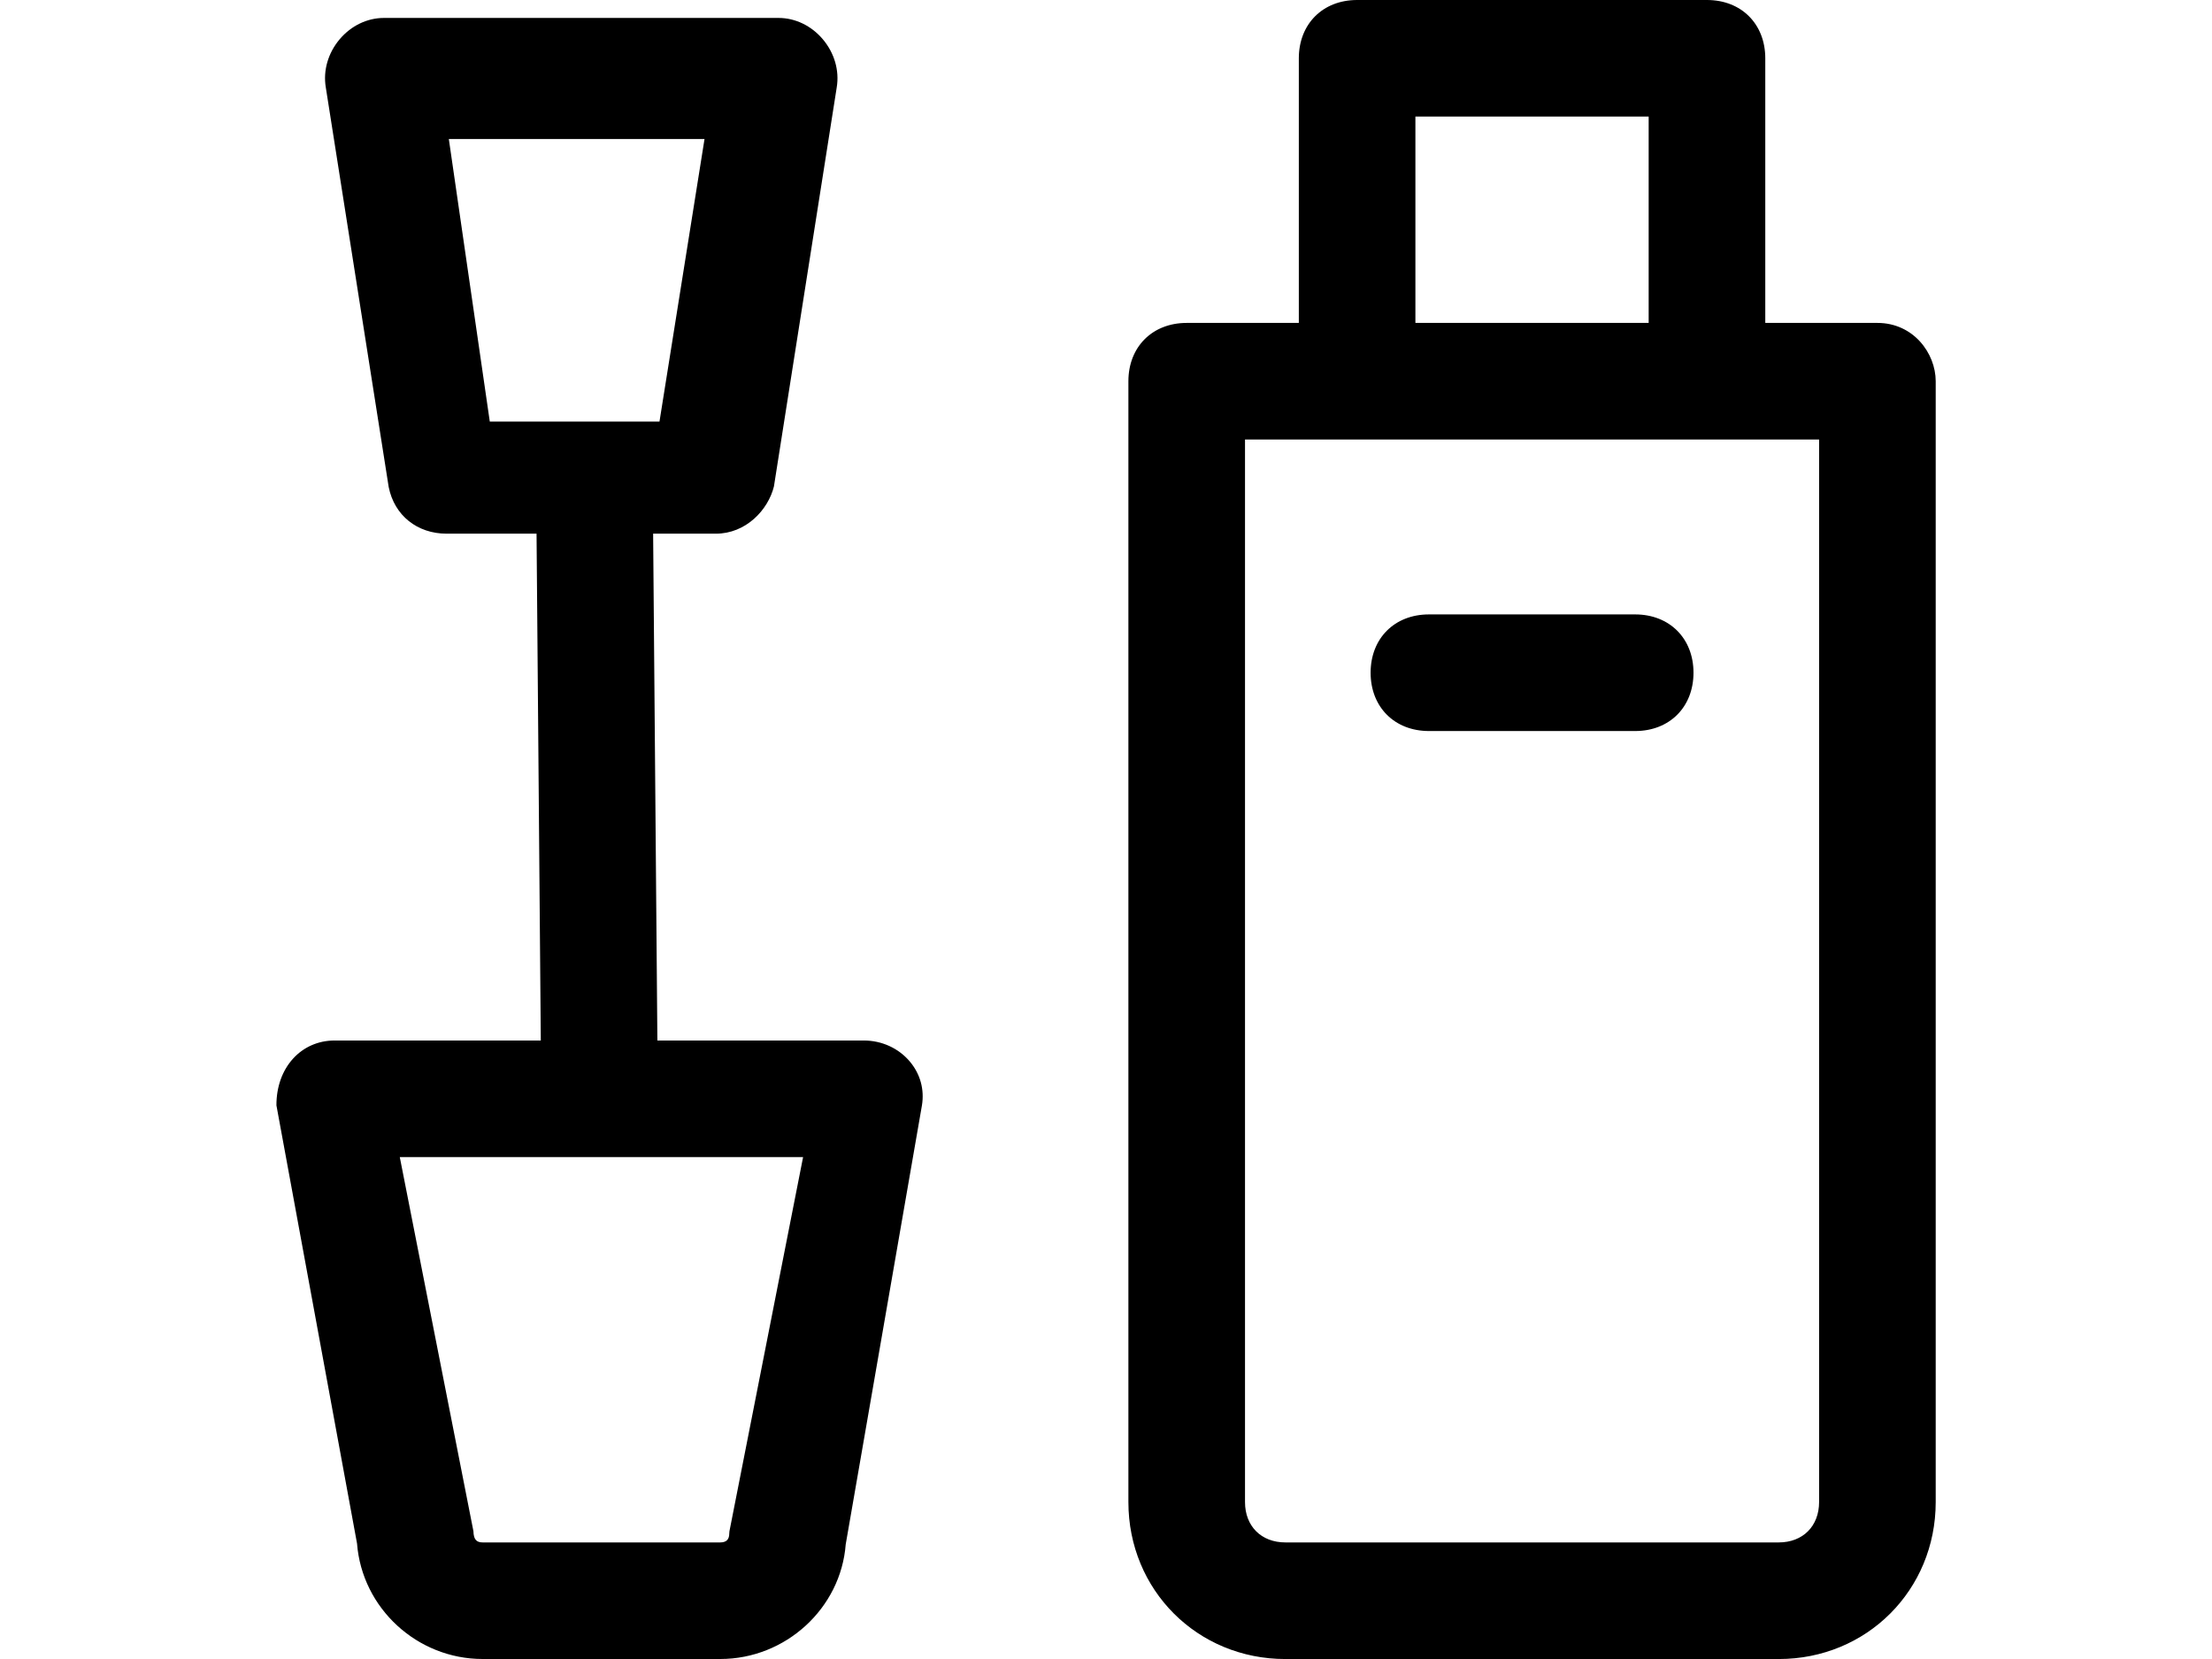
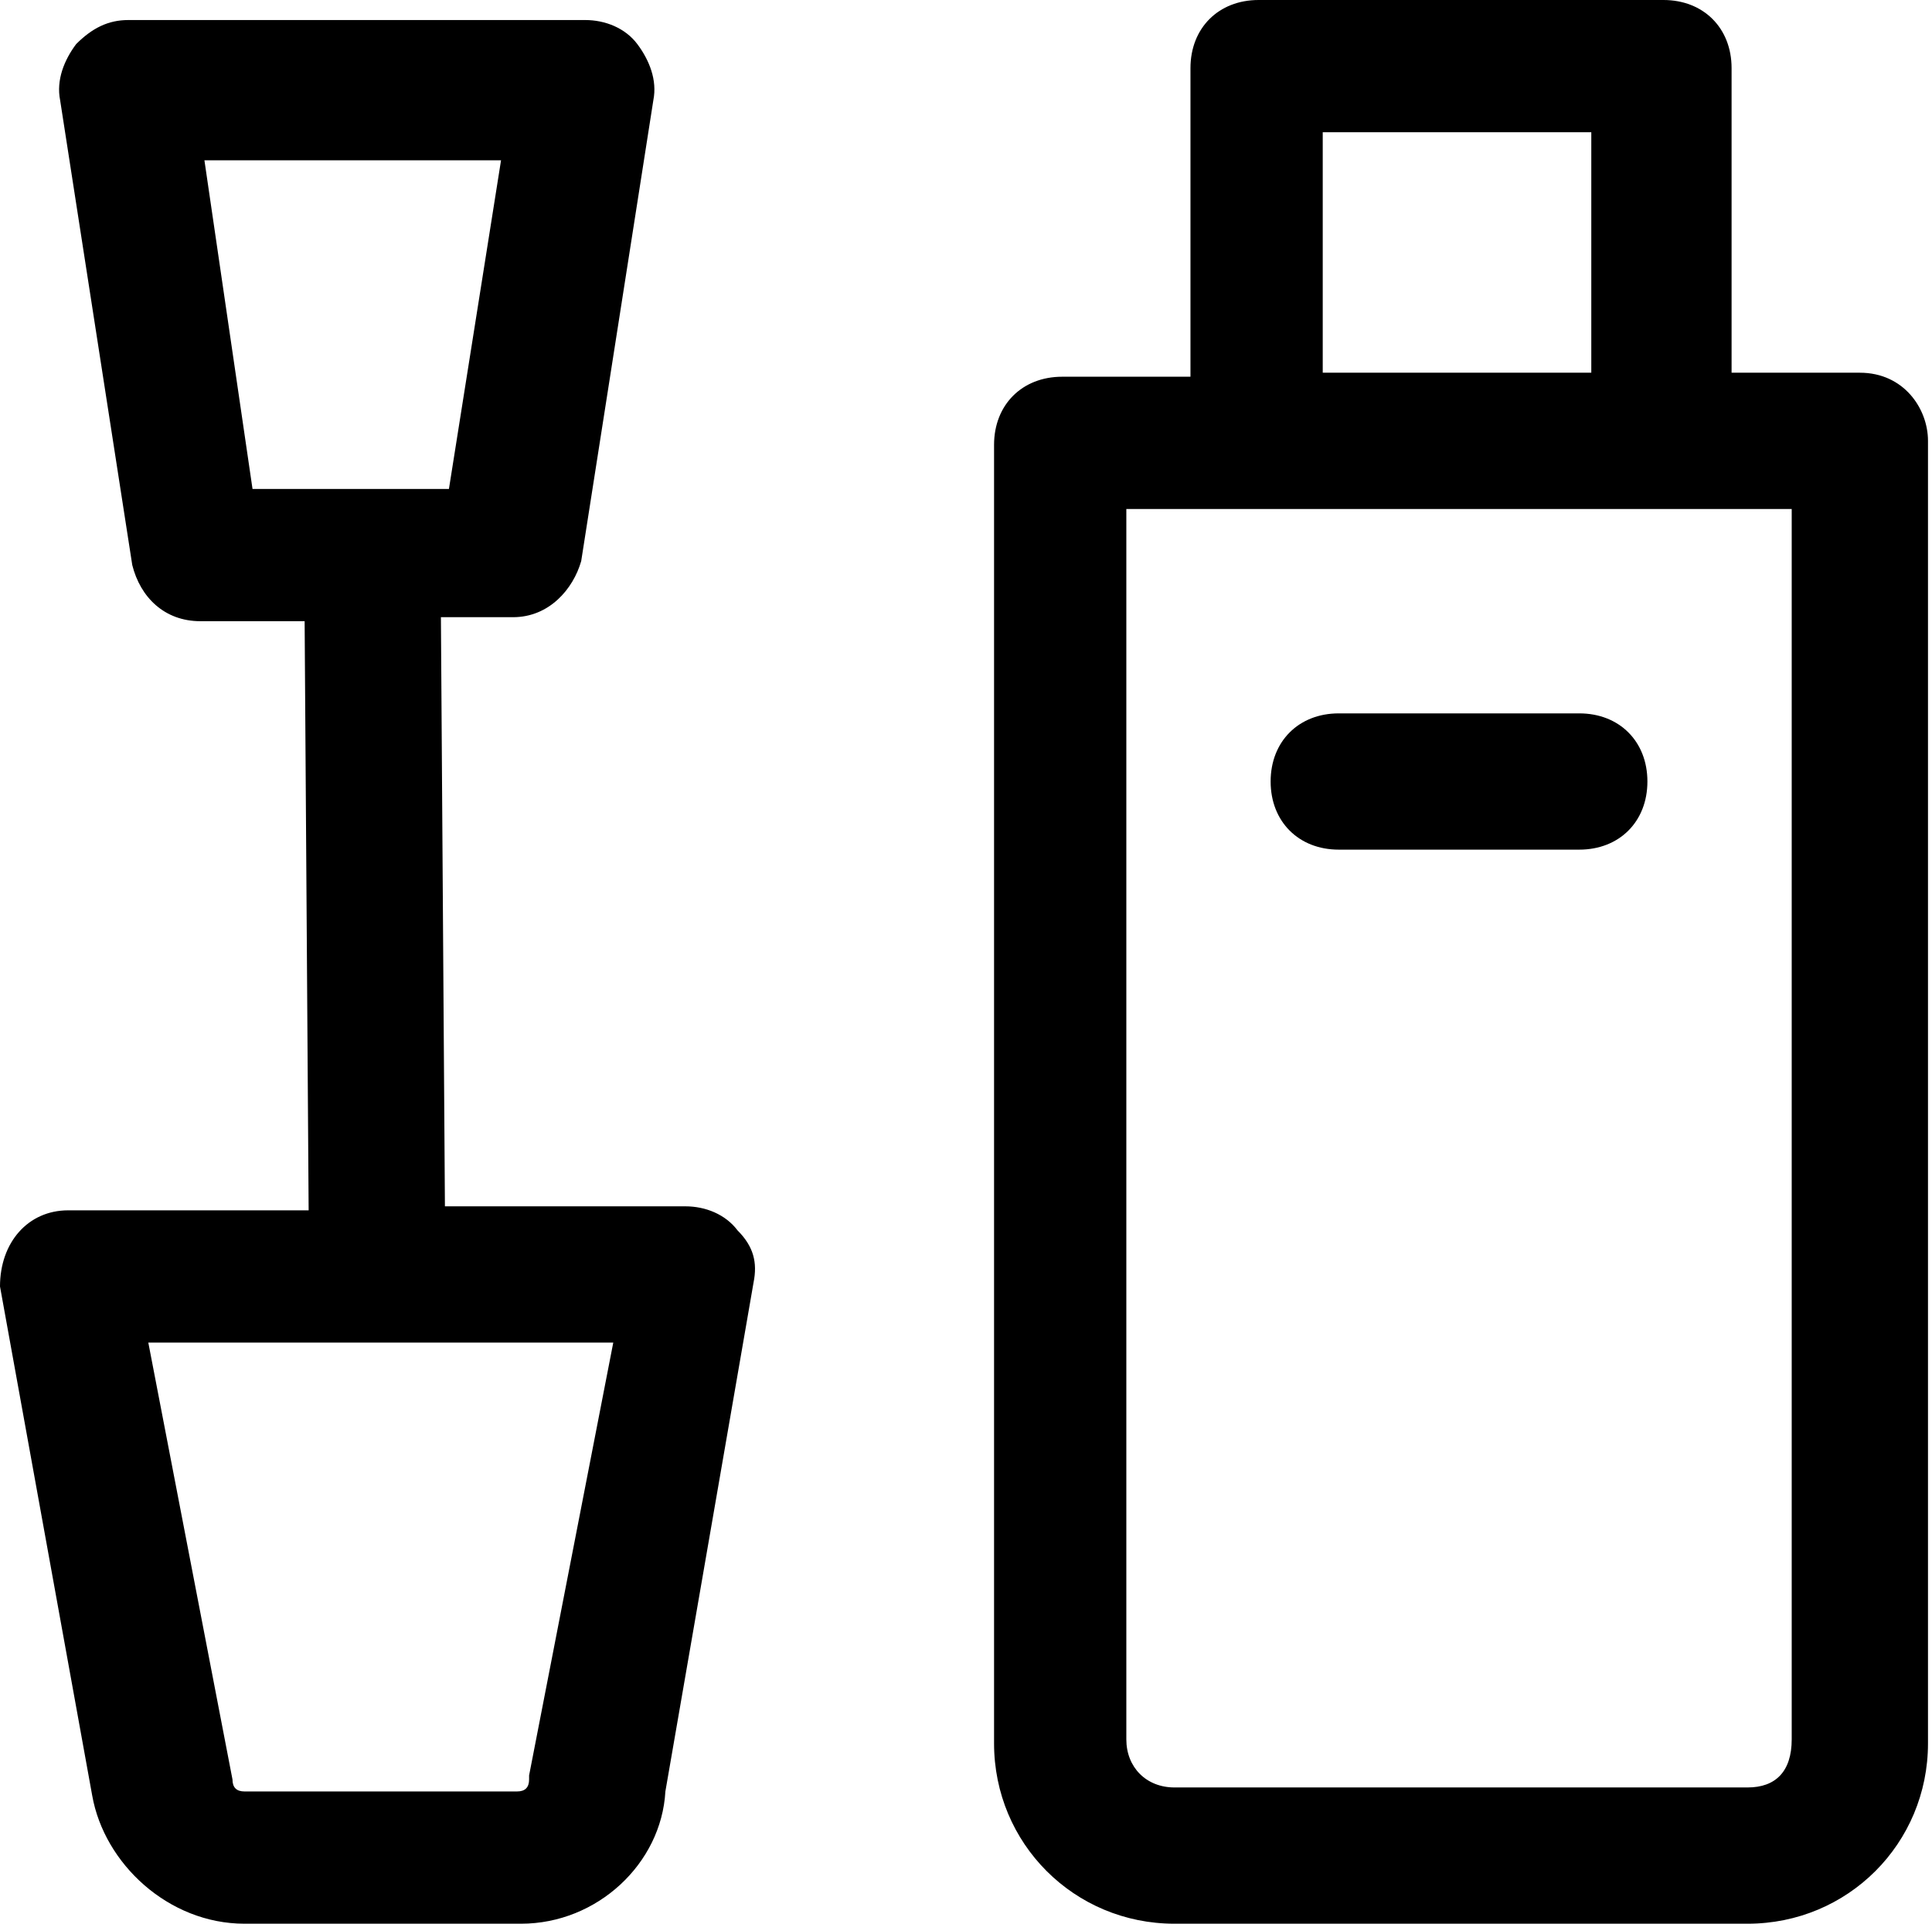
- <svg xmlns="http://www.w3.org/2000/svg" version="1.0" id="Layer_1" x="0px" y="0px" width="64px" height="48px" viewBox="0 0 64 48" style="enable-background:new 0 0 64 48;" xml:space="preserve">
-   <path d="M24.993,30.105H19.02l-0.123-14.664h1.813c0.872,0,1.514-0.687,1.682-1.366l1.817-11.545  c0.081-0.489-0.066-0.997-0.404-1.396c-0.331-0.391-0.797-0.615-1.278-0.615H11.108c-0.482,0-0.948,0.224-1.279,0.615  C9.492,1.532,9.345,2.041,9.426,2.526l1.82,11.565c0.164,0.821,0.823,1.35,1.679,1.35h2.599l0.123,14.664H9.68  c-0.962,0-1.687,0.781-1.682,1.877l2.332,12.676C10.475,46.531,12.07,48,13.963,48h6.877c1.893,0,3.488-1.469,3.629-3.316  l2.205-12.699c0.077-0.463-0.048-0.915-0.352-1.274C25.995,30.325,25.51,30.105,24.993,30.105z M20.384,4.022l-1.303,8.175h-4.91  l-1.185-8.175H20.384z M23.236,33.478l-2.131,10.826L21.1,44.367c0,0.175-0.085,0.26-0.26,0.26h-6.877  c-0.175,0-0.26-0.085-0.265-0.323l-2.131-10.826H23.236z M54.319,9.343h-3.244V1.687C51.075,0.693,50.381,0,49.388,0H39.266  c-0.993,0-1.687,0.693-1.687,1.687v7.656h-3.244c-0.993,0-1.687,0.693-1.687,1.687v32.429c0,2.547,1.995,4.542,4.542,4.542h14.274  c2.547,0,4.542-1.995,4.542-4.542V11.03C56.005,10.219,55.36,9.343,54.319,9.343z M40.952,9.343v-5.97h6.749v5.97H40.952z   M51.464,44.627H37.19c-0.698,0-1.168-0.47-1.168-1.168V12.716h16.61v30.742C52.632,44.157,52.162,44.627,51.464,44.627z   M48.998,19.464c0,0.993-0.693,1.687-1.687,1.687h-5.968c-0.993,0-1.687-0.693-1.687-1.687s0.693-1.687,1.687-1.687h5.968  C48.304,17.777,48.998,18.471,48.998,19.464z" />
+ <svg xmlns="http://www.w3.org/2000/svg" version="1.1" id="Layer_1" x="0px" y="0px" width="48.2px" height="48px" viewBox="0 0 48.2 48" style="enable-background:new 0 0 48.2 48;" xml:space="preserve">
+   <path d="M17.1,30.1h-6L11,15.4h1.8c0.9,0,1.5-0.7,1.7-1.4l1.8-11.5c0.1-0.5-0.1-1-0.4-1.4c-0.3-0.4-0.8-0.6-1.3-0.6H3.2  c-0.5,0-0.9,0.2-1.3,0.6C1.6,1.5,1.4,2,1.5,2.5l1.8,11.6c0.2,0.8,0.8,1.4,1.7,1.4h2.6l0.1,14.7h-6c-1,0-1.7,0.8-1.7,1.9l2.3,12.7  C2.6,46.5,4.2,48,6.1,48h6.9c1.9,0,3.5-1.5,3.6-3.3L18.8,32c0.1-0.5,0-0.9-0.4-1.3C18.1,30.3,17.6,30.1,17.1,30.1z M12.5,4l-1.3,8.2  H6.3L5.1,4C5.1,4,12.5,4,12.5,4z M15.3,33.5l-2.1,10.8l0,0.1c0,0.2-0.1,0.3-0.3,0.3H6.1c-0.2,0-0.3-0.1-0.3-0.3L3.7,33.5  C3.7,33.5,15.3,33.5,15.3,33.5z M46.4,9.3h-3.2V1.7c0-1-0.7-1.7-1.7-1.7H31.4c-1,0-1.7,0.7-1.7,1.7v7.7h-3.2c-1,0-1.7,0.7-1.7,1.7  v32.4c0,2.5,2,4.5,4.5,4.5h14.3c2.5,0,4.5-2,4.5-4.5V11C48.1,10.2,47.5,9.3,46.4,9.3z M33,9.3v-6h6.7v6H33z M43.6,44.6H29.3  c-0.7,0-1.2-0.5-1.2-1.2V12.7h16.6v30.7C44.7,44.2,44.3,44.6,43.6,44.6z M41.1,19.5c0,1-0.7,1.7-1.7,1.7h-6c-1,0-1.7-0.7-1.7-1.7  s0.7-1.7,1.7-1.7h6C40.4,17.8,41.1,18.5,41.1,19.5z" />
</svg>
